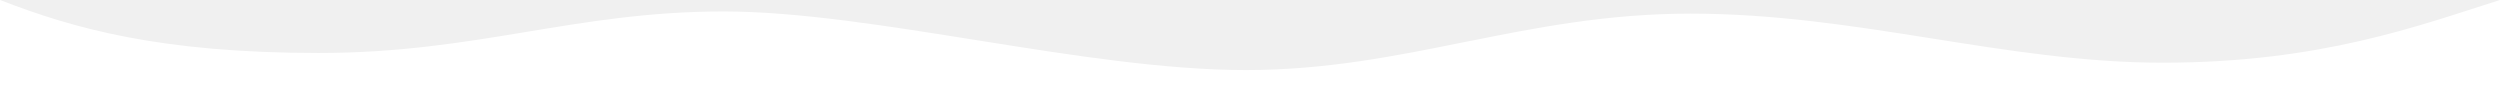
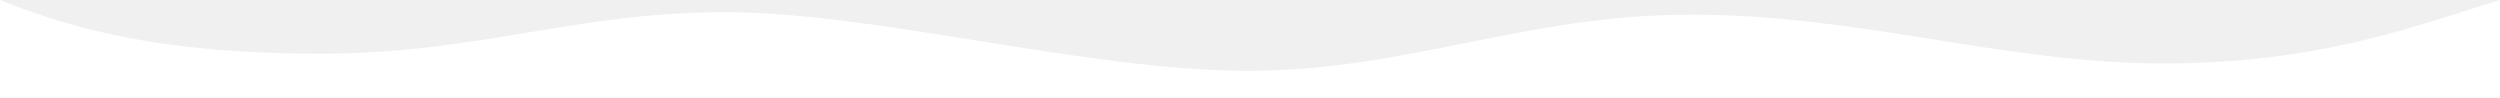
- <svg xmlns="http://www.w3.org/2000/svg" class="w-full h-auto" viewBox="0 0 3000 120" fill="none">
-   <path d="M0 0C88.774 34.395 192.877 63.578 382.585 63.578C572.292 63.578 689.352 13.744 868.196 13.744C1047.04 13.744 1302.32 84.08 1495.02 84.08C1687.71 84.08 1828.17 16.355 2028.61 16.355C2229.05 16.355 2405.76 75.239 2595.24 75.239C2784.72 75.239 2903.42 30.478 3000 0V120H0V0Z" fill="white" />
+ <svg xmlns="http://www.w3.org/2000/svg" width="1024" height="40" viewBox="0 0 1024 40" fill="none">
+   <path d="M0 0C30 12 66.246 22 131 22C196 22 235 5 297 5C359 5 445 29 511 29C577 29 624 6 693 6C762 6 821 26 886 26C951 26 991 10 1024 0V40H0V0Z" fill="white" />
</svg>
